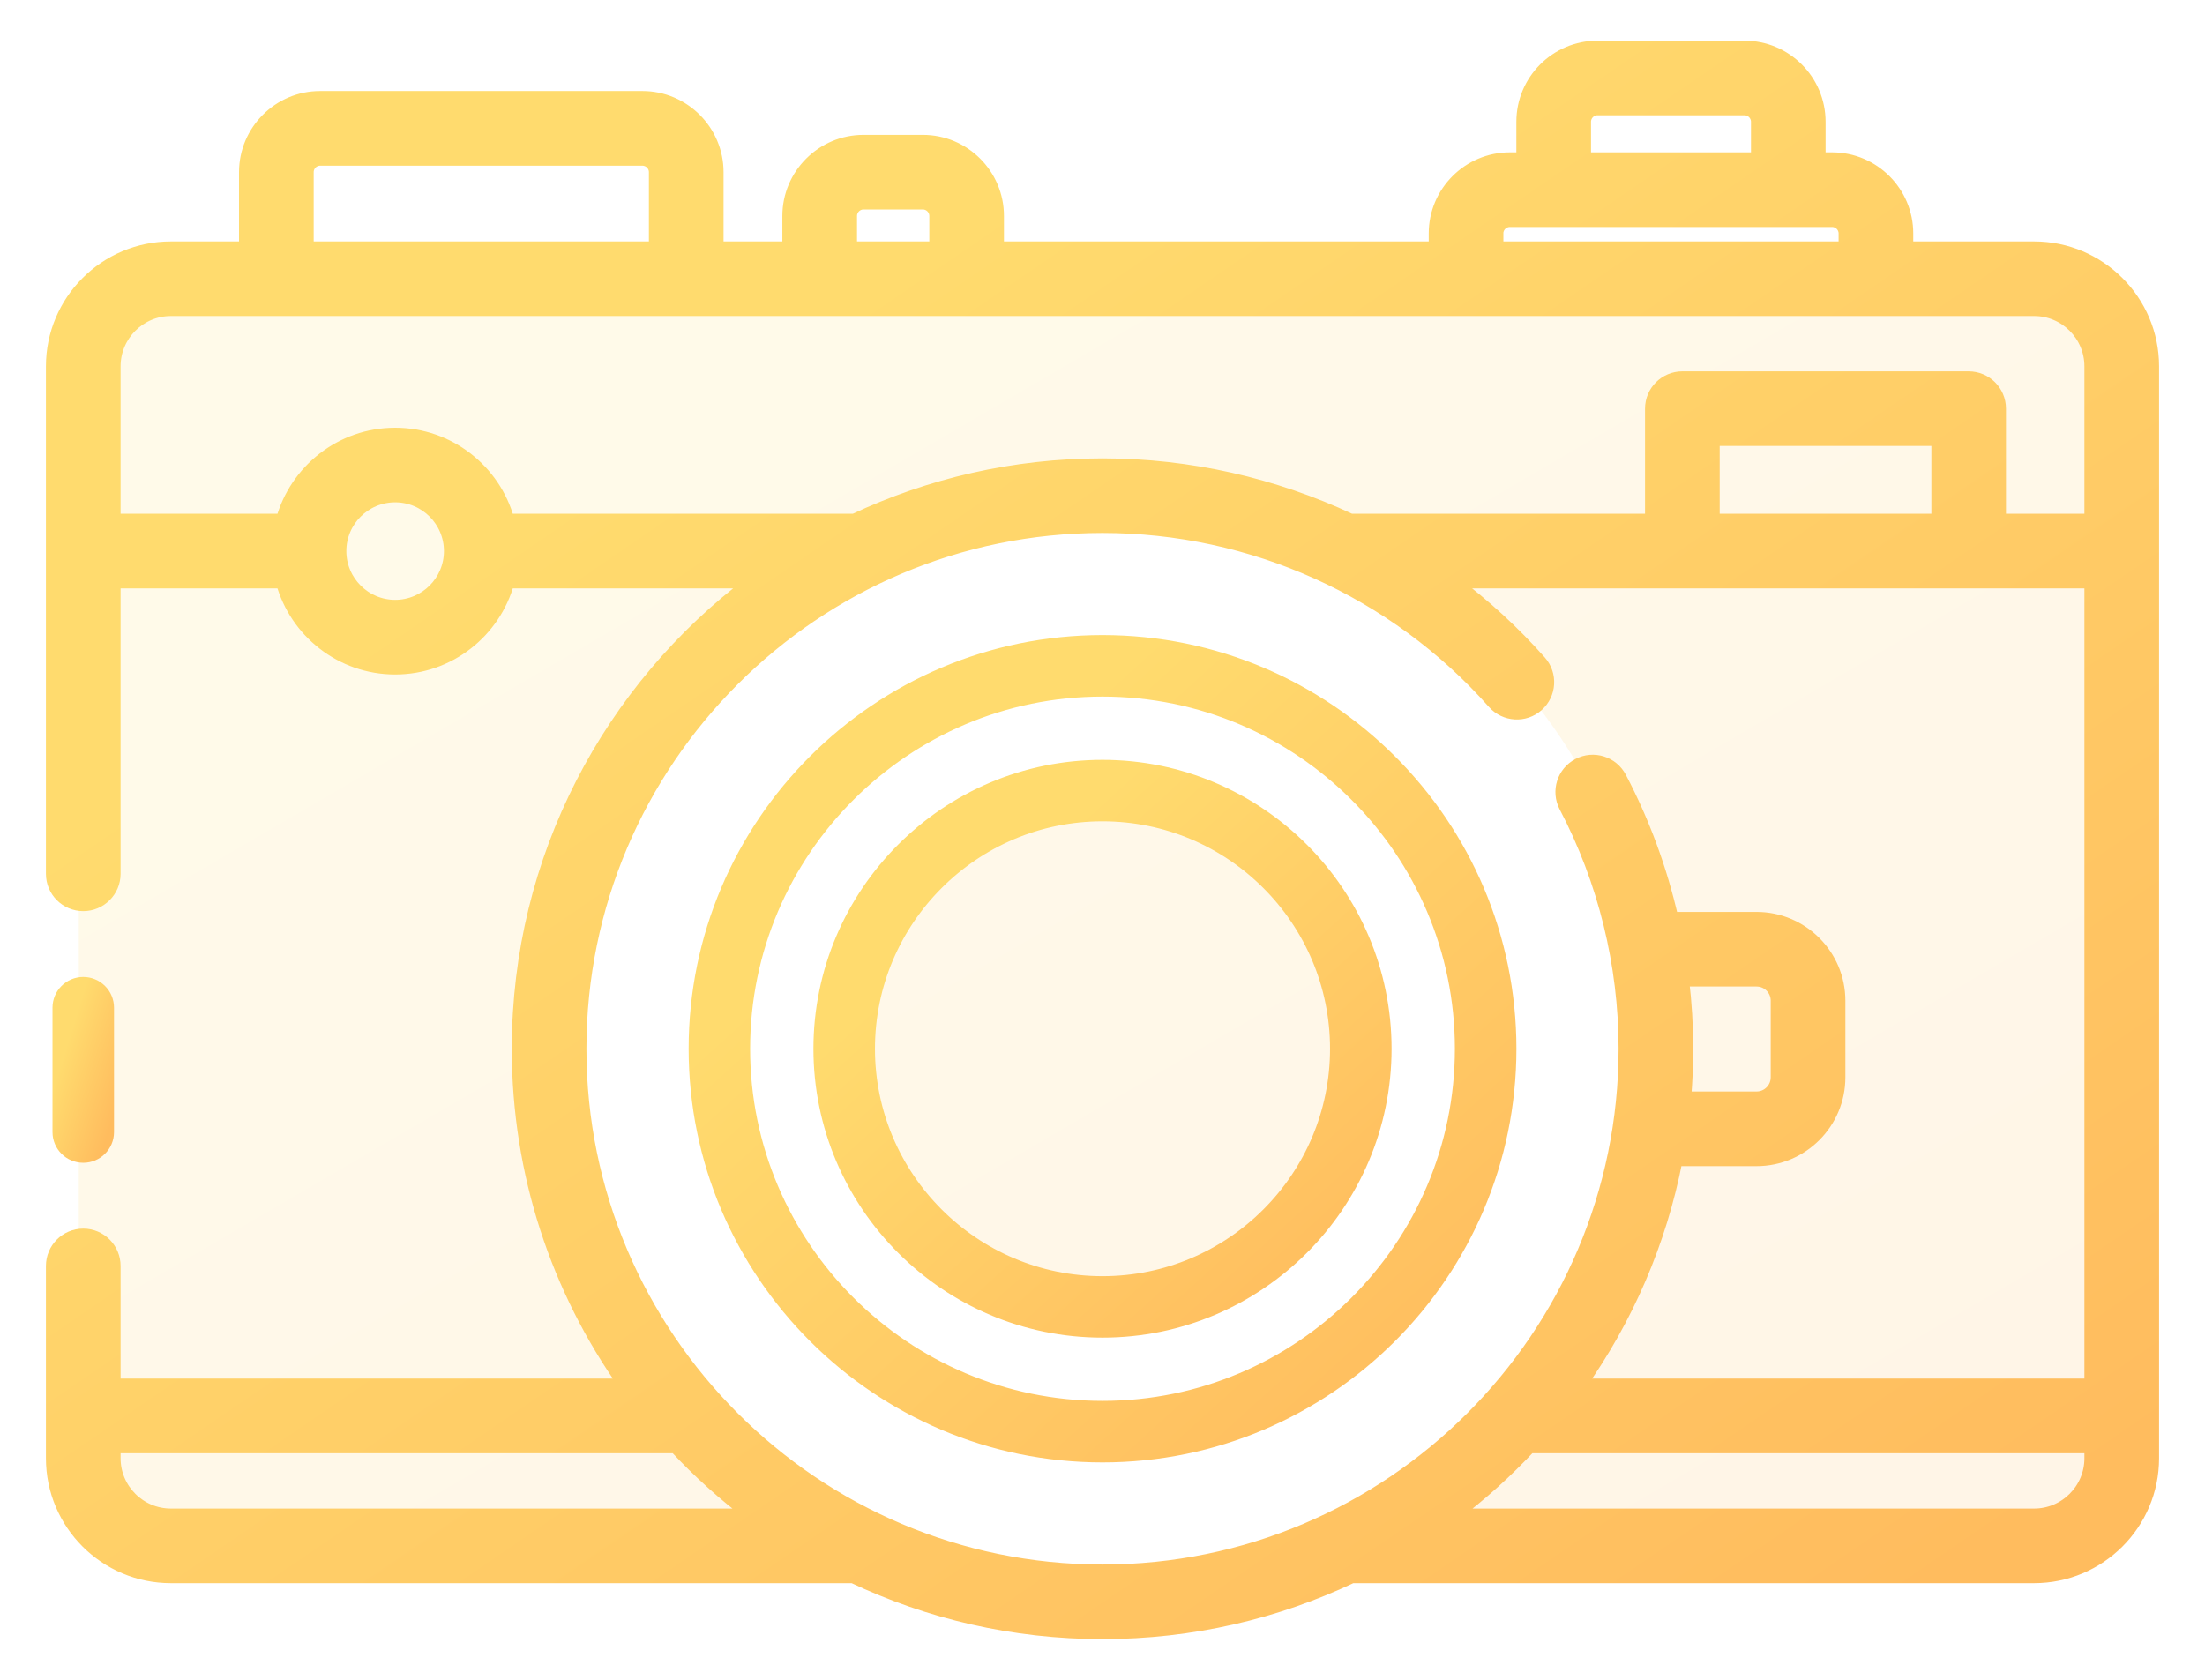
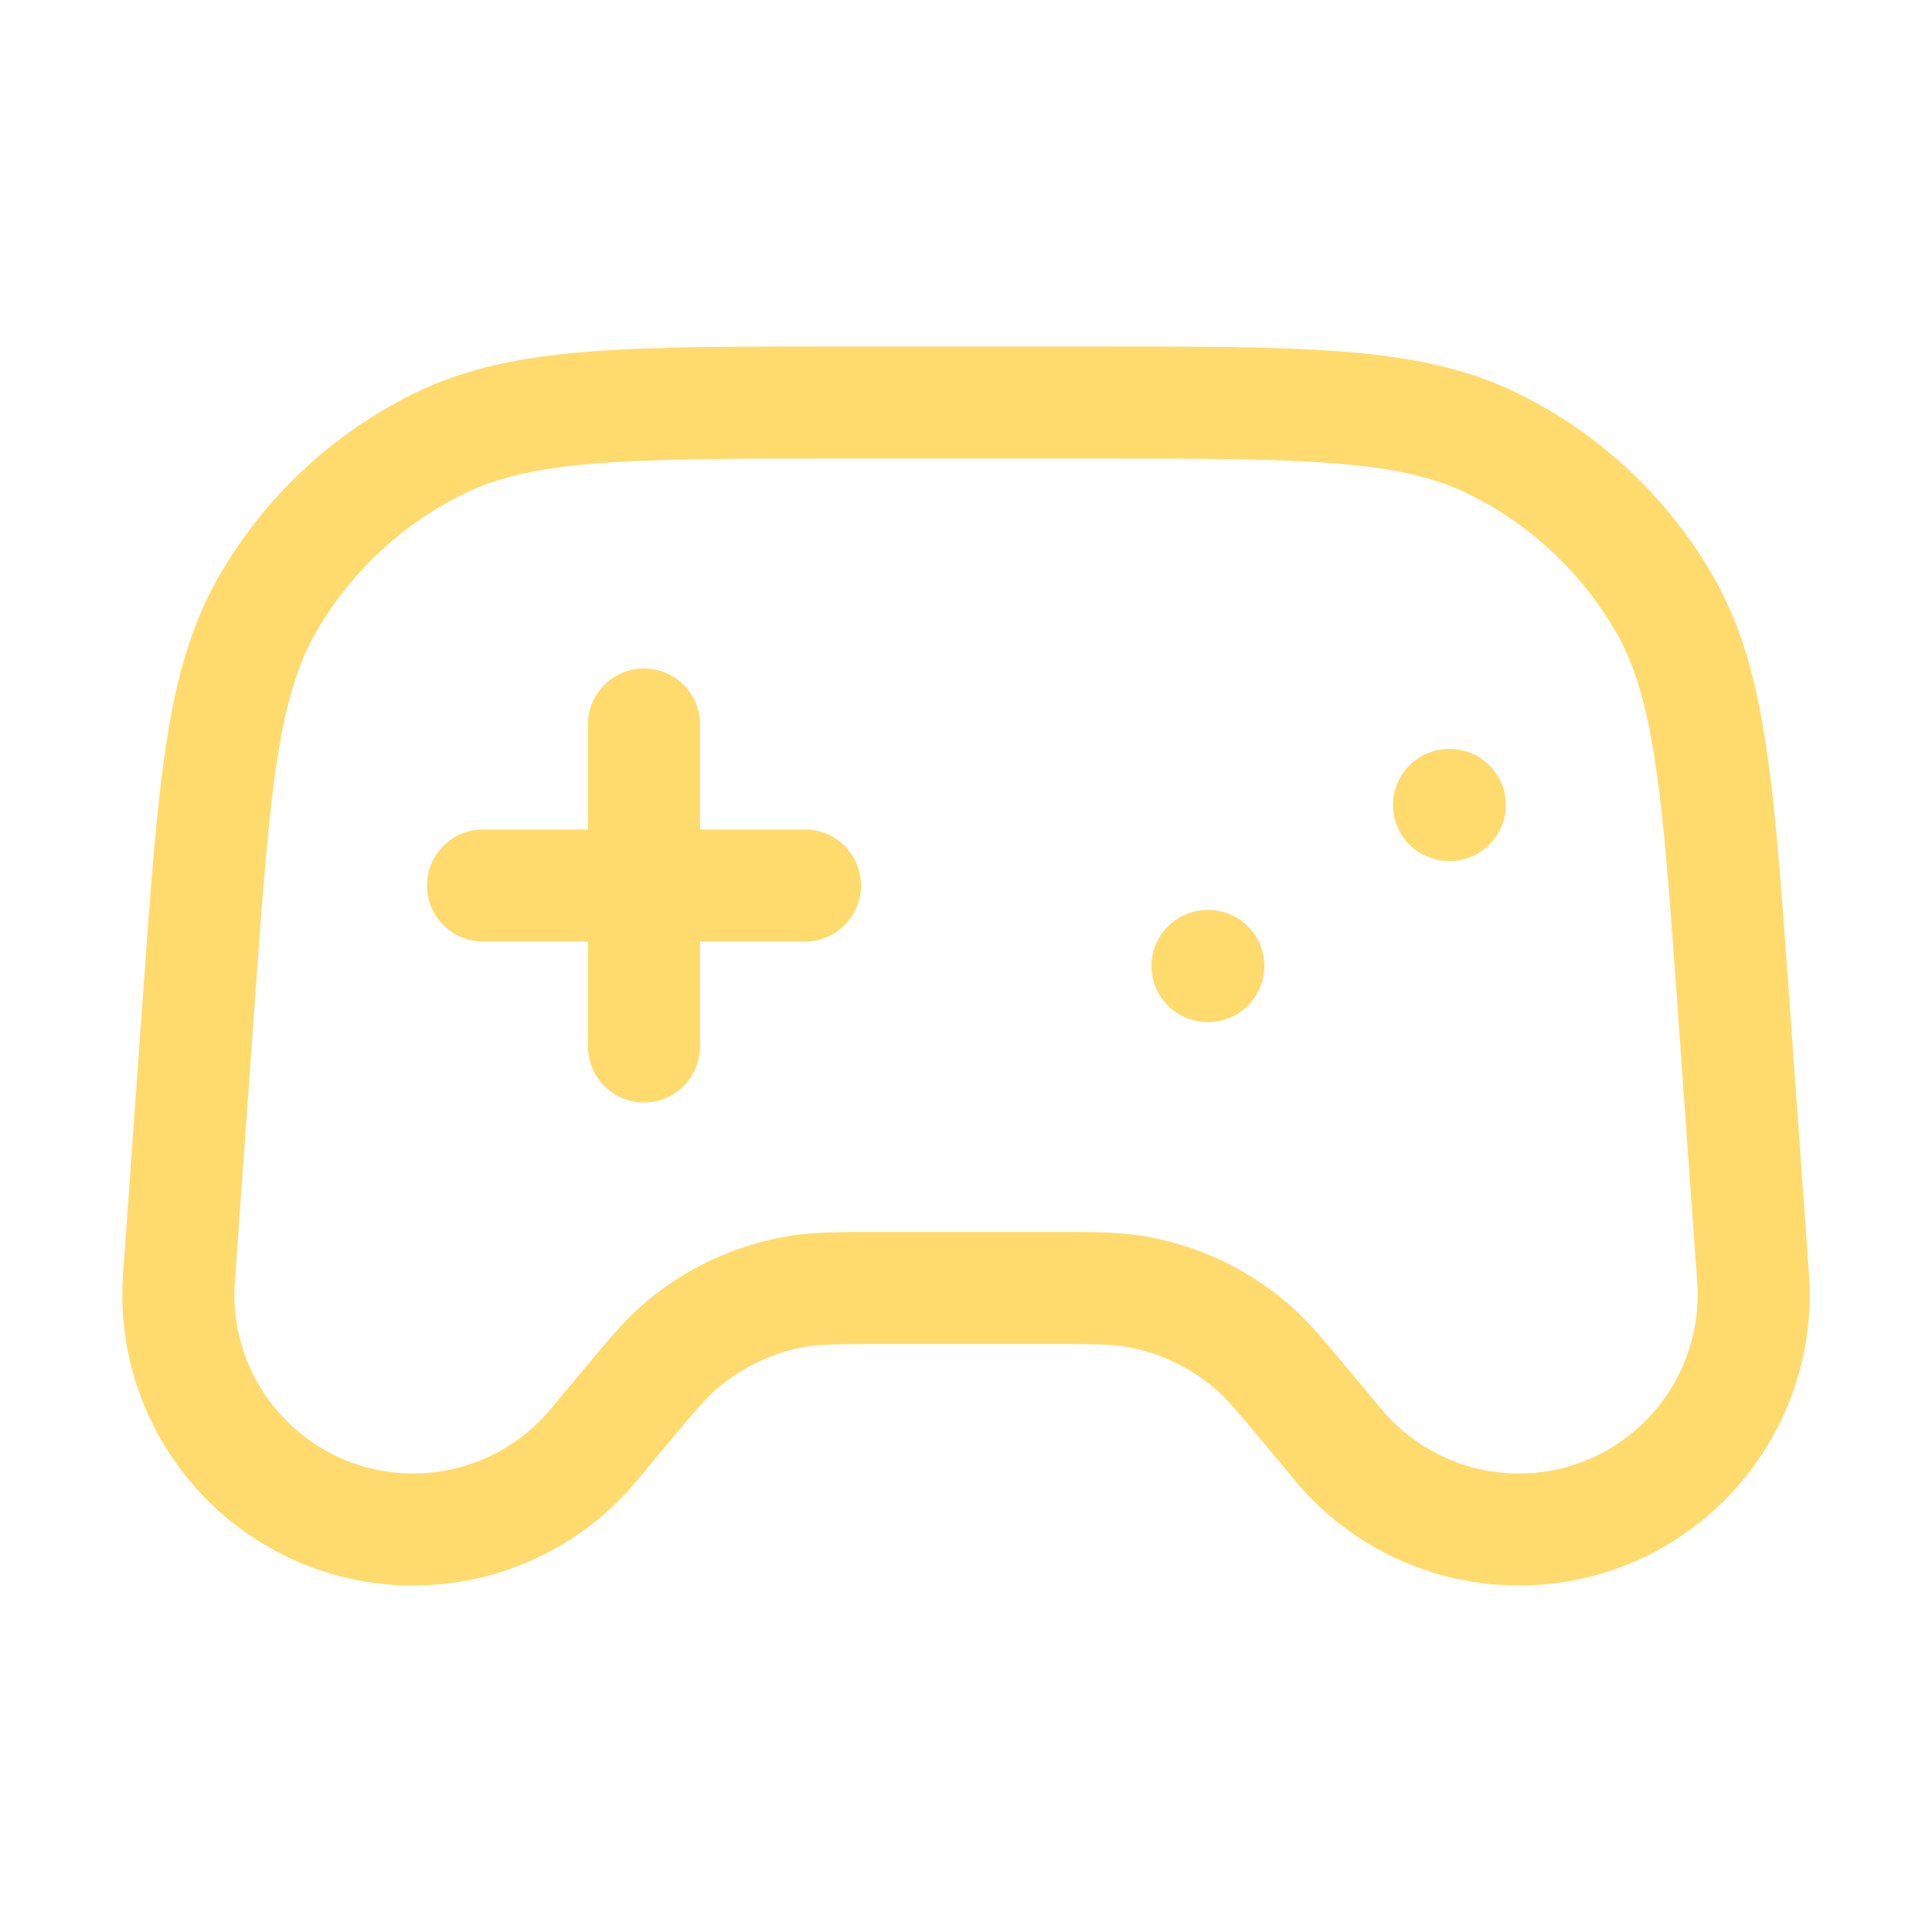
- <svg xmlns="http://www.w3.org/2000/svg" width="42" height="32" viewBox="0 0 42 32" fill="none">
-   <path opacity="0.15" fill-rule="evenodd" clip-rule="evenodd" d="M1.5 6.898C1.5 5.794 2.395 4.898 3.5 4.898H38.3C39.405 4.898 40.3 5.794 40.3 6.898V27.887C40.3 28.992 39.405 29.887 38.3 29.887H24.211C28.439 28.531 31.5 24.569 31.5 19.892C31.5 14.095 26.799 9.396 21 9.396C15.201 9.396 10.5 14.095 10.5 19.892C10.5 24.569 13.561 28.531 17.789 29.887H3.5C2.395 29.887 1.5 28.992 1.5 27.887V6.898ZM21 24.889C23.761 24.889 26 22.652 26 19.892C26 17.131 23.761 14.894 21 14.894C18.239 14.894 16 17.131 16 19.892C16 22.652 18.239 24.889 21 24.889Z" fill="url(#paint0_linear)" />
-   <path d="M2.047 21.566C2.047 21.82 1.84 22.026 1.586 22.026C1.331 22.026 1.125 21.82 1.125 21.566V19.197C1.125 18.942 1.331 18.736 1.586 18.736C1.84 18.736 2.047 18.942 2.047 19.197V21.566Z" fill="url(#paint1_linear)" stroke="url(#paint2_linear)" stroke-width="0.25" />
-   <path d="M38.745 4.724H36.318V4.447C36.318 3.665 35.681 3.027 34.897 3.027H34.648V2.32C34.648 1.537 34.011 0.9 33.228 0.9H30.428C29.645 0.9 29.008 1.537 29.008 2.32V3.027H28.759C27.976 3.027 27.339 3.664 27.339 4.447V4.724H18.998V4.114C18.998 3.331 18.361 2.694 17.578 2.694H16.448C15.665 2.694 15.027 3.331 15.027 4.114V4.724H13.657V3.279C13.657 2.497 13.019 1.859 12.236 1.859H6.098C5.315 1.859 4.678 2.497 4.678 3.279V4.724H3.255C2.012 4.724 1 5.735 1 6.978V16.646C1 16.97 1.262 17.232 1.586 17.232C1.909 17.232 2.172 16.97 2.172 16.646V11.084H5.379C5.637 12.028 6.502 12.724 7.527 12.724C8.552 12.724 9.416 12.028 9.674 11.084H14.328C11.625 13.115 9.873 16.346 9.873 19.978C9.873 22.363 10.628 24.575 11.912 26.387H2.172V24.116C2.172 23.793 1.909 23.53 1.586 23.53C1.262 23.53 1 23.793 1 24.116V27.78C1 29.023 2.012 30.034 3.255 30.034H16.249C17.691 30.717 19.301 31.1 21 31.1C22.699 31.1 24.31 30.717 25.752 30.033C25.757 30.033 25.761 30.034 25.766 30.034H38.745C39.988 30.034 41 29.023 41 27.78V6.978C41 5.735 39.988 4.724 38.745 4.724ZM30.18 2.32C30.18 2.183 30.291 2.071 30.429 2.071H33.228C33.365 2.071 33.477 2.183 33.477 2.32V3.027H30.18V2.32H30.18ZM28.51 4.447C28.51 4.31 28.622 4.199 28.759 4.199H34.897C35.034 4.199 35.146 4.31 35.146 4.447V4.724H28.511V4.447H28.51ZM16.199 4.114C16.199 3.977 16.311 3.865 16.448 3.865H17.578C17.715 3.865 17.826 3.977 17.826 4.114V4.724H16.199V4.114ZM5.85 3.279C5.85 3.142 5.961 3.031 6.098 3.031H12.236C12.373 3.031 12.485 3.142 12.485 3.279V4.724H5.85V3.279ZM7.527 11.552C6.945 11.552 6.472 11.079 6.472 10.498C6.472 9.917 6.945 9.444 7.527 9.444C8.108 9.444 8.581 9.917 8.581 10.498C8.581 11.079 8.108 11.552 7.527 11.552ZM9.674 9.912C9.416 8.969 8.552 8.273 7.527 8.273C6.501 8.273 5.637 8.969 5.379 9.912H2.172V6.978C2.172 6.381 2.658 5.895 3.255 5.895H38.745C39.342 5.895 39.828 6.381 39.828 6.978V9.912H38.084V7.784C38.084 7.461 37.822 7.199 37.498 7.199H32.045C31.722 7.199 31.459 7.461 31.459 7.784V9.912H25.727C24.263 9.226 22.651 8.857 21 8.857C19.31 8.857 17.707 9.236 16.271 9.912H9.674ZM32.631 9.912V8.37H36.913V9.912H32.631ZM3.255 28.863C2.658 28.863 2.172 28.377 2.172 27.78V27.559H12.867C13.31 28.034 13.794 28.471 14.314 28.863H3.255ZM11.045 19.979C11.045 14.492 15.511 10.028 21 10.028C23.847 10.028 26.564 11.251 28.454 13.384C28.669 13.626 29.039 13.649 29.281 13.434C29.523 13.219 29.546 12.849 29.331 12.607C28.828 12.04 28.273 11.531 27.676 11.084H39.828V26.387H30.088C30.983 25.123 31.62 23.665 31.925 22.09H33.458C34.322 22.09 35.025 21.387 35.025 20.523V19.064C35.025 18.2 34.322 17.497 33.458 17.497H31.845C31.632 16.565 31.301 15.661 30.857 14.816C30.706 14.53 30.352 14.419 30.066 14.57C29.779 14.72 29.669 15.074 29.819 15.361C30.562 16.775 30.955 18.372 30.955 19.979C30.955 25.465 26.489 29.929 21 29.929C15.511 29.929 11.045 25.465 11.045 19.979ZM32.048 18.668H33.458C33.676 18.668 33.853 18.845 33.853 19.063V20.523C33.853 20.741 33.676 20.918 33.458 20.918H32.087C32.113 20.608 32.127 20.295 32.127 19.978C32.127 19.54 32.1 19.102 32.048 18.668ZM38.745 28.863H27.686C28.206 28.471 28.69 28.034 29.134 27.559H39.828V27.78C39.828 28.377 39.342 28.863 38.745 28.863Z" fill="url(#paint3_linear)" stroke="url(#paint4_linear)" stroke-width="0.25" />
-   <path d="M13.242 19.979C13.242 15.702 16.722 12.223 21 12.223C25.278 12.223 28.759 15.702 28.759 19.979C28.759 24.255 25.278 27.734 21 27.734C16.722 27.734 13.242 24.255 13.242 19.979ZM14.163 19.979C14.163 23.747 17.23 26.812 21 26.812C24.77 26.812 27.837 23.747 27.837 19.979C27.837 16.21 24.77 13.145 21 13.145C17.23 13.145 14.163 16.21 14.163 19.979Z" fill="url(#paint5_linear)" stroke="url(#paint6_linear)" stroke-width="0.25" />
-   <path d="M15.619 19.979C15.619 17.013 18.033 14.6 21 14.6C23.967 14.6 26.381 17.013 26.381 19.979C26.381 22.944 23.967 25.357 21 25.357C18.033 25.357 15.619 22.944 15.619 19.979ZM16.541 19.979C16.541 22.436 18.541 24.436 21 24.436C23.459 24.436 25.459 22.436 25.459 19.979C25.459 17.52 23.459 15.521 21 15.521C18.541 15.521 16.541 17.52 16.541 19.979Z" fill="url(#paint7_linear)" stroke="url(#paint8_linear)" stroke-width="0.25" />
-   <defs>
-     <linearGradient id="paint0_linear" x1="3.699" y1="4.898" x2="22.569" y2="37.252" gradientUnits="userSpaceOnUse">
-       <stop offset="0.259" stop-color="#FFDB6E" />
-       <stop offset="1" stop-color="#FFBC5E" />
-     </linearGradient>
-     <linearGradient id="paint1_linear" x1="1.177" y1="18.736" x2="2.789" y2="19.235" gradientUnits="userSpaceOnUse">
-       <stop offset="0.259" stop-color="#FFDB6E" />
-       <stop offset="1" stop-color="#FFBC5E" />
-     </linearGradient>
-     <linearGradient id="paint2_linear" x1="1.177" y1="18.736" x2="2.789" y2="19.235" gradientUnits="userSpaceOnUse">
-       <stop offset="0.259" stop-color="#FFDB6E" />
-       <stop offset="1" stop-color="#FFBC5E" />
-     </linearGradient>
-     <linearGradient id="paint3_linear" x1="3.267" y1="0.9" x2="27.682" y2="36.609" gradientUnits="userSpaceOnUse">
-       <stop offset="0.259" stop-color="#FFDB6E" />
-       <stop offset="1" stop-color="#FFBC5E" />
-     </linearGradient>
-     <linearGradient id="paint4_linear" x1="3.267" y1="0.9" x2="27.682" y2="36.609" gradientUnits="userSpaceOnUse">
-       <stop offset="0.259" stop-color="#FFDB6E" />
-       <stop offset="1" stop-color="#FFBC5E" />
-     </linearGradient>
-     <linearGradient id="paint5_linear" x1="14.121" y1="12.223" x2="27.511" y2="27.015" gradientUnits="userSpaceOnUse">
-       <stop offset="0.259" stop-color="#FFDB6E" />
-       <stop offset="1" stop-color="#FFBC5E" />
-     </linearGradient>
-     <linearGradient id="paint6_linear" x1="14.121" y1="12.223" x2="27.511" y2="27.015" gradientUnits="userSpaceOnUse">
-       <stop offset="0.259" stop-color="#FFDB6E" />
-       <stop offset="1" stop-color="#FFBC5E" />
-     </linearGradient>
-     <linearGradient id="paint7_linear" x1="16.229" y1="14.6" x2="25.516" y2="24.859" gradientUnits="userSpaceOnUse">
-       <stop offset="0.259" stop-color="#FFDB6E" />
-       <stop offset="1" stop-color="#FFBC5E" />
-     </linearGradient>
-     <linearGradient id="paint8_linear" x1="16.229" y1="14.6" x2="25.516" y2="24.859" gradientUnits="userSpaceOnUse">
-       <stop offset="0.259" stop-color="#FFDB6E" />
-       <stop offset="1" stop-color="#FFBC5E" />
-     </linearGradient>
-   </defs>
+ <svg xmlns="http://www.w3.org/2000/svg" width="227px" height="227px" viewBox="0 0 24.00 24.00" fill="none">
+   <g id="SVGRepo_bgCarrier" stroke-width="0" />
+   <g id="SVGRepo_tracerCarrier" stroke-linecap="round" stroke-linejoin="round" stroke="#CCCCCC" stroke-width="0.336" />
+   <g id="SVGRepo_iconCarrier">
+     <path d="M6 11H10M8 9V13M15 12H15.01M18 10H18.01M10.449 5H13.551C16.176 5 17.488 5 18.519 5.497C19.426 5.935 20.179 6.637 20.681 7.511C21.25 8.503 21.344 9.812 21.531 12.43L21.777 15.874C21.898 17.563 20.56 19 18.867 19C18.001 19 17.18 18.615 16.625 17.95L16.25 17.5C15.907 17.088 15.735 16.882 15.54 16.716C15.13 16.367 14.635 16.135 14.104 16.044C13.852 16 13.584 16 13.048 16H10.953C10.417 16 10.149 16 9.896 16.044C9.366 16.135 8.87 16.367 8.46 16.716C8.265 16.882 8.093 17.088 7.75 17.5L7.375 17.95C6.821 18.615 5.999 19 5.134 19C3.44 19 2.103 17.563 2.223 15.874L2.469 12.43C2.656 9.812 2.75 8.503 3.32 7.511C3.821 6.637 4.575 5.935 5.482 5.497C6.512 5 7.824 5 10.449 5Z" stroke="#FFDB6E" stroke-width="1.392" stroke-linecap="round" stroke-linejoin="round" />
+   </g>
</svg>
